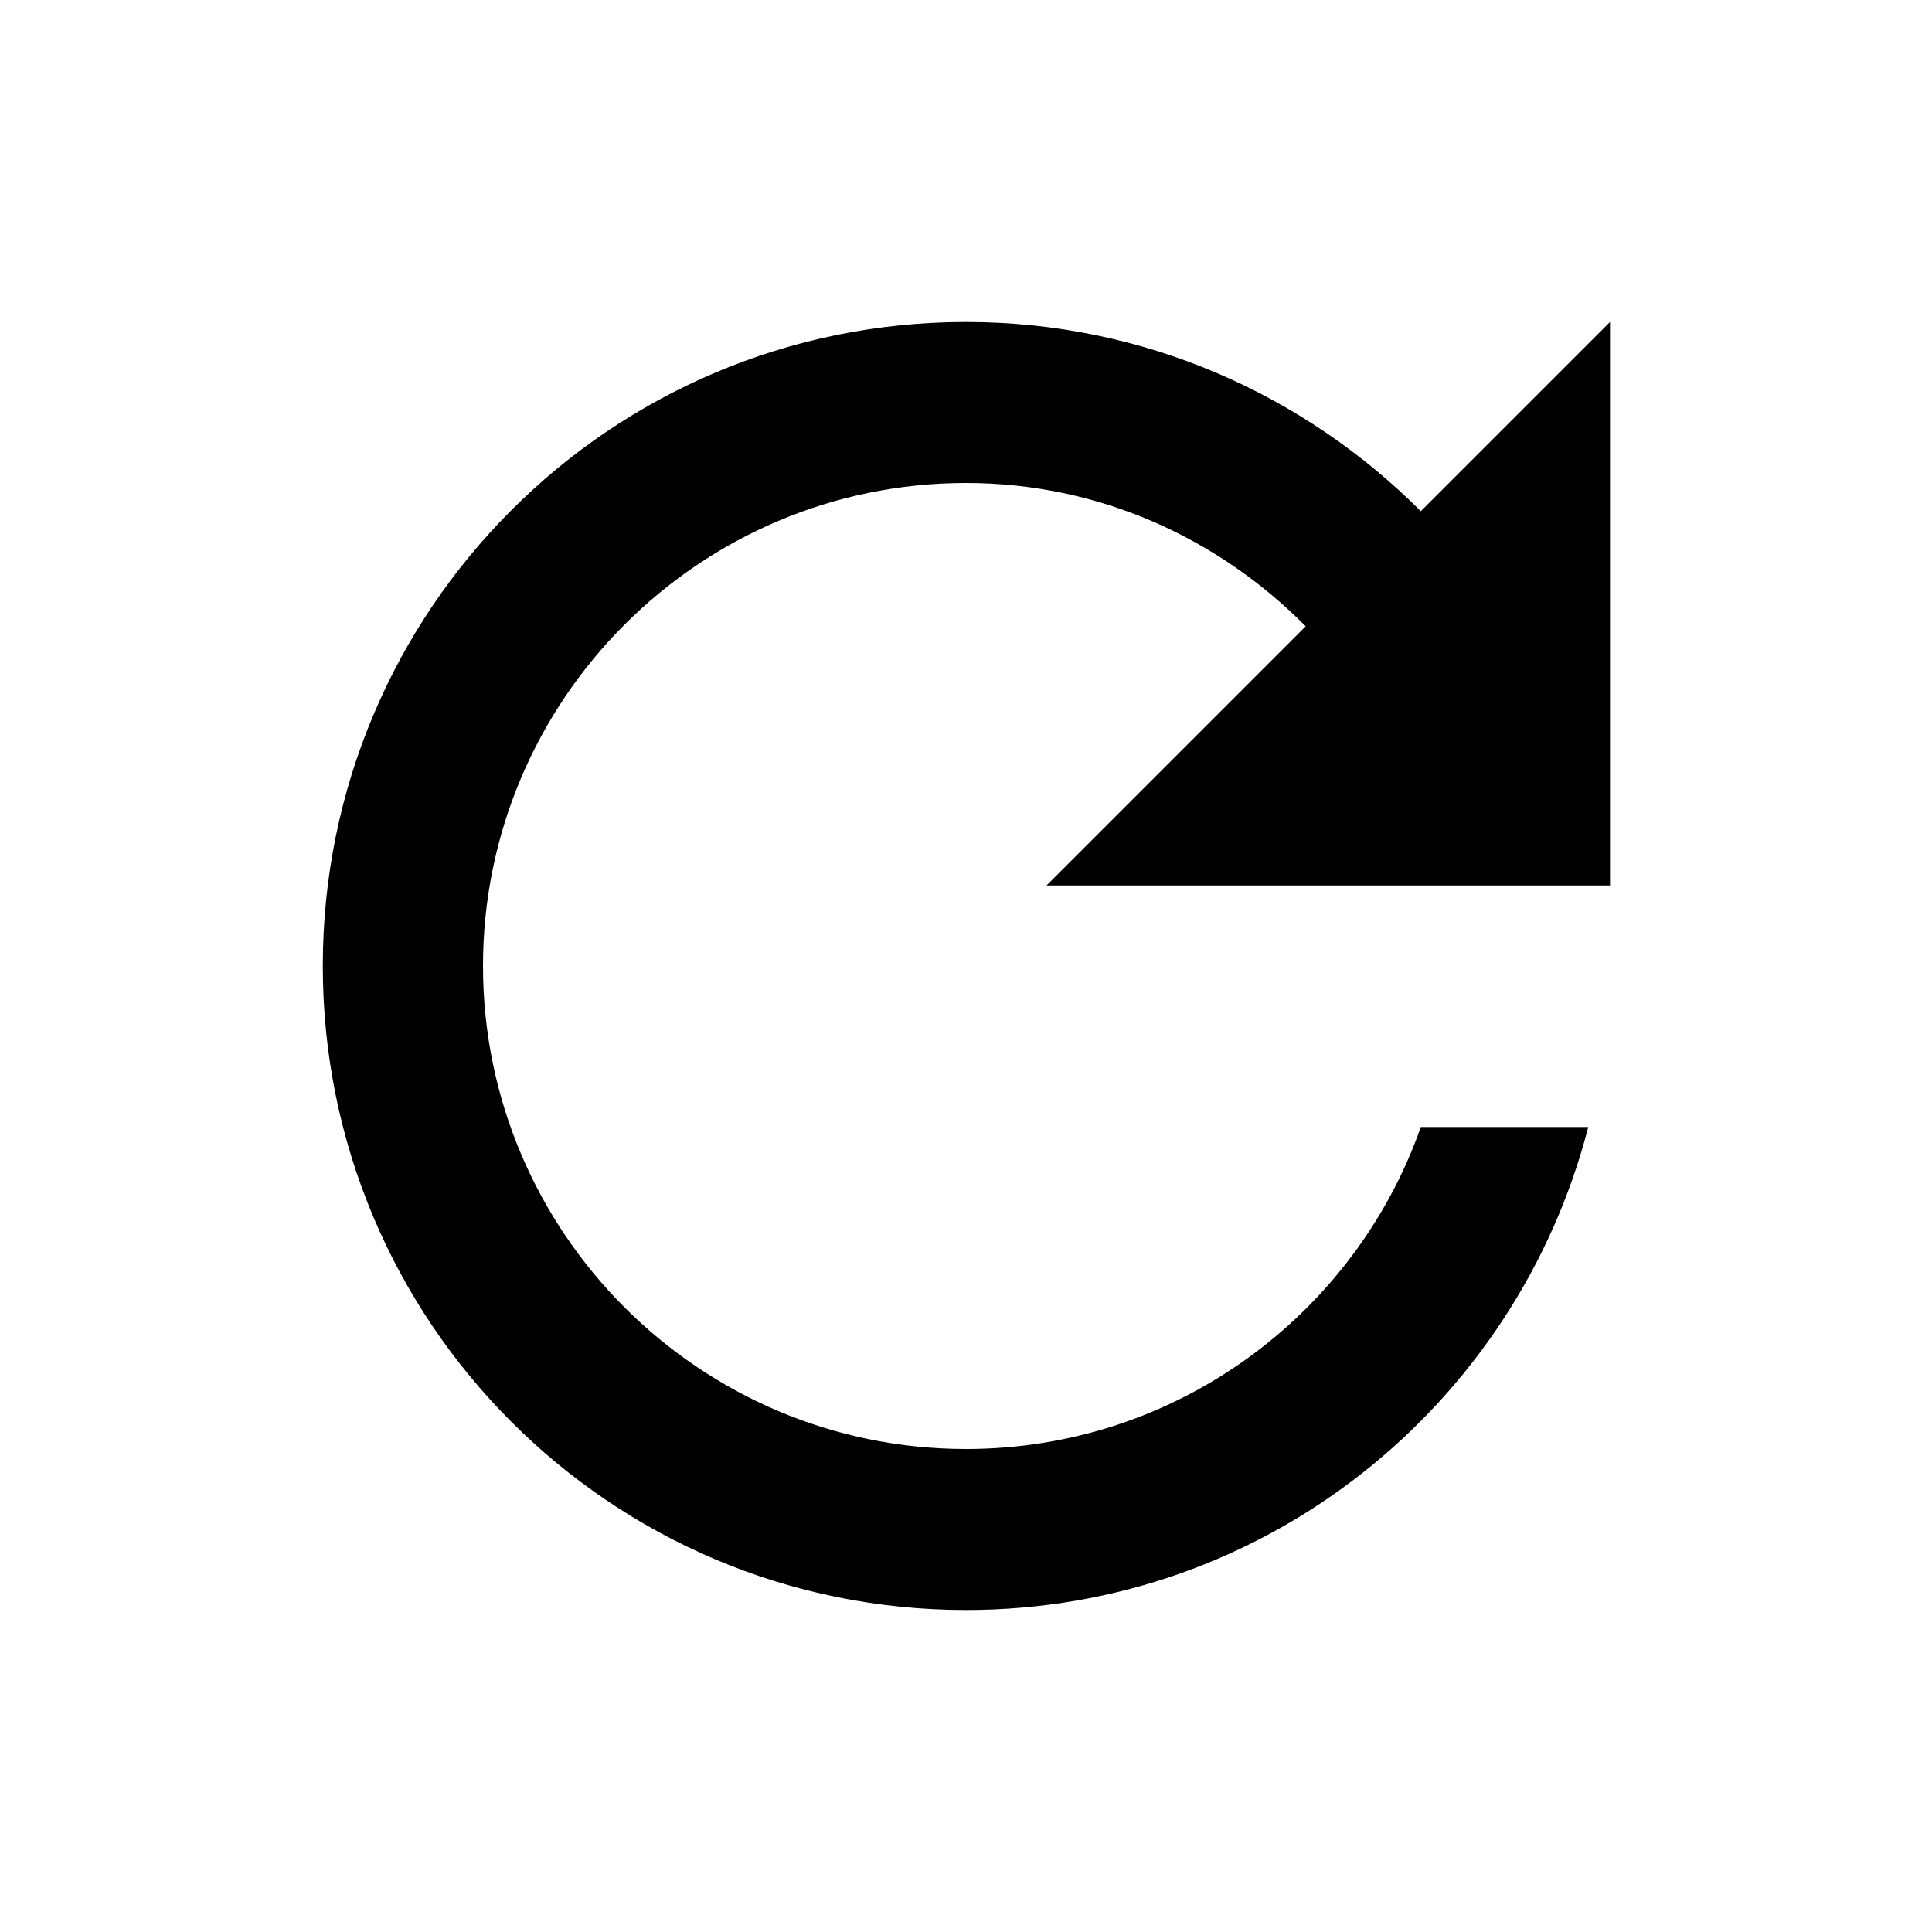
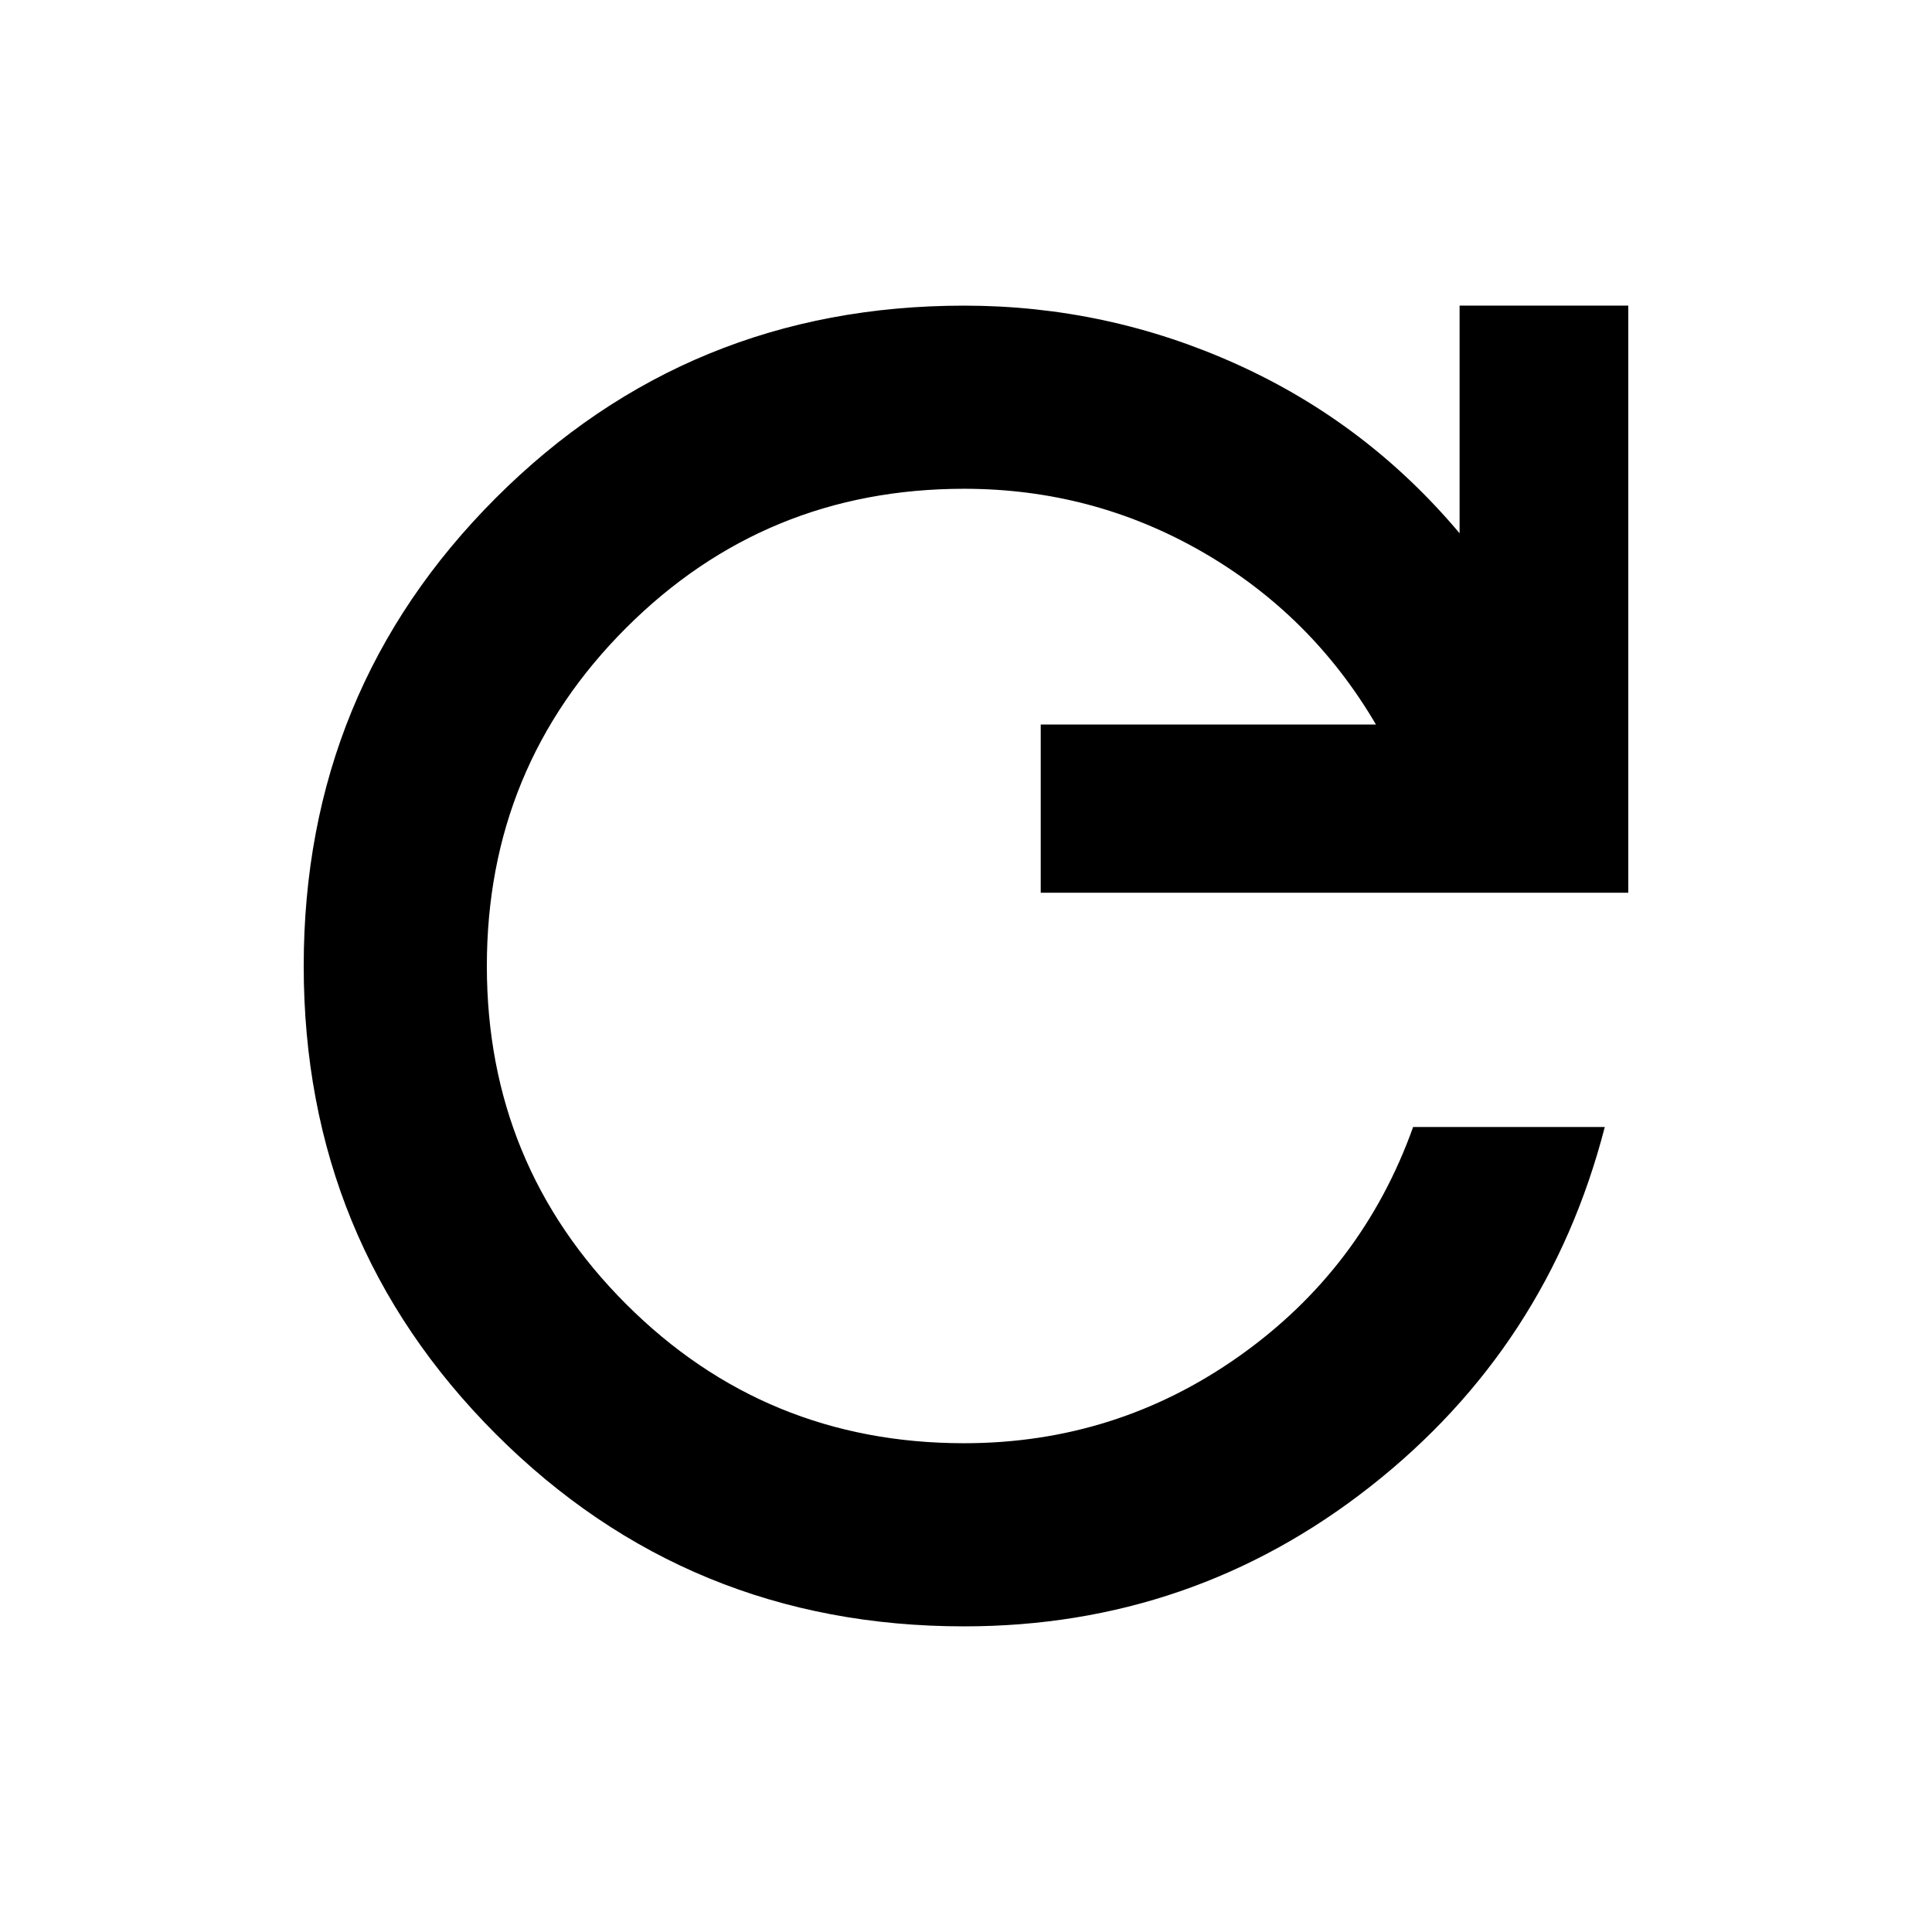
- <svg xmlns="http://www.w3.org/2000/svg" height="48px" viewBox="0 0 24 24" width="48px" fill="#000000">
-   <path d="M0 0h24v24H0z" fill="none" />
-   <path d="M17.65 6.35C16.2 4.9 14.21 4 12 4c-4.42 0-7.99 3.58-7.99 8s3.57 8 7.99 8c3.73 0 6.84-2.55 7.73-6h-2.08c-.82 2.33-3.04 4-5.65 4-3.31 0-6-2.69-6-6s2.69-6 6-6c1.66 0 3.14.69 4.22 1.78L13 11h7V4l-2.35 2.35z" />
+ <svg xmlns="http://www.w3.org/2000/svg" height="24" viewBox="0 -960 960 960" width="24">
+   <path d="M479.043-151.869q-137.108 0-232.619-95.511T150.913-480q0-137.109 95.511-232.62t232.619-95.511q71.153 0 135.707 29.218 64.554 29.217 110.511 83.891v-113.109h83.826v291.718H517.13V-600h166.566q-32-54.565-86.424-85.848-54.424-31.282-118.229-31.282-98.804 0-167.967 69.163Q241.913-578.804 241.913-480q0 98.804 69.163 167.967 69.163 69.163 167.967 69.163 75.566 0 136.729-43.282Q676.935-329.435 702.174-400h95.239q-28.239 109.348-116.63 178.739-88.392 69.392-201.74 69.392Z" />
</svg>
